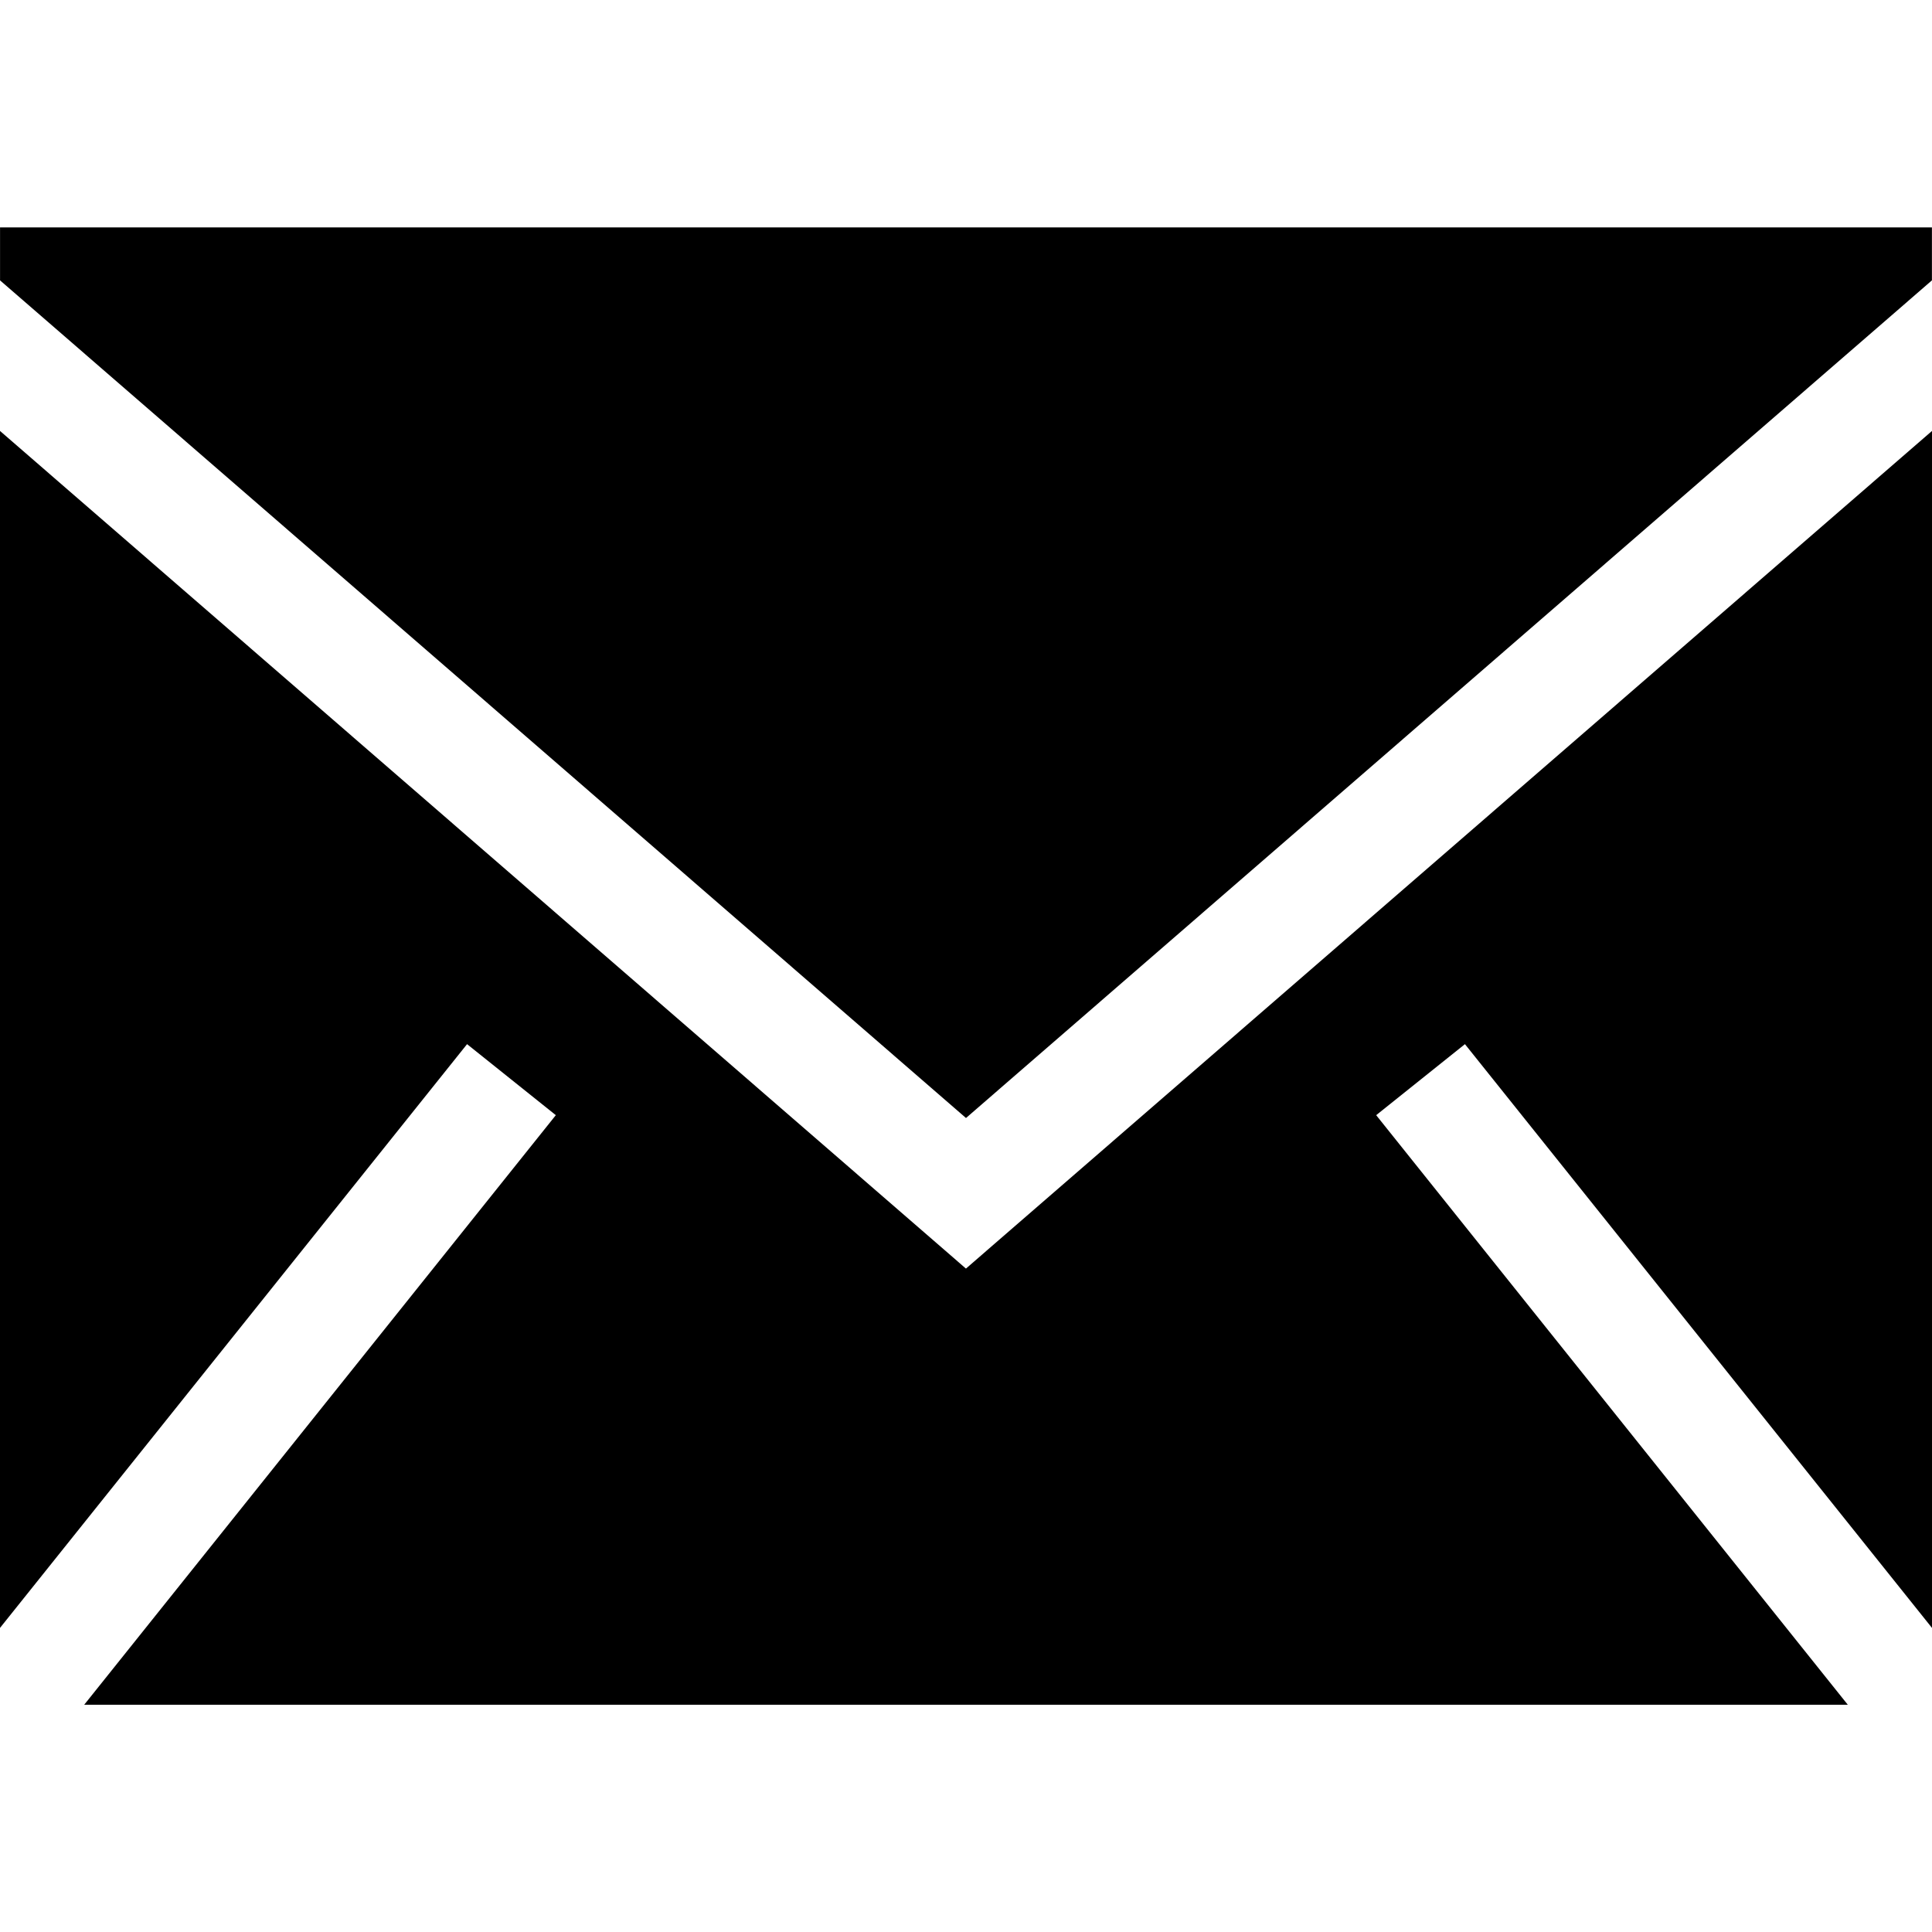
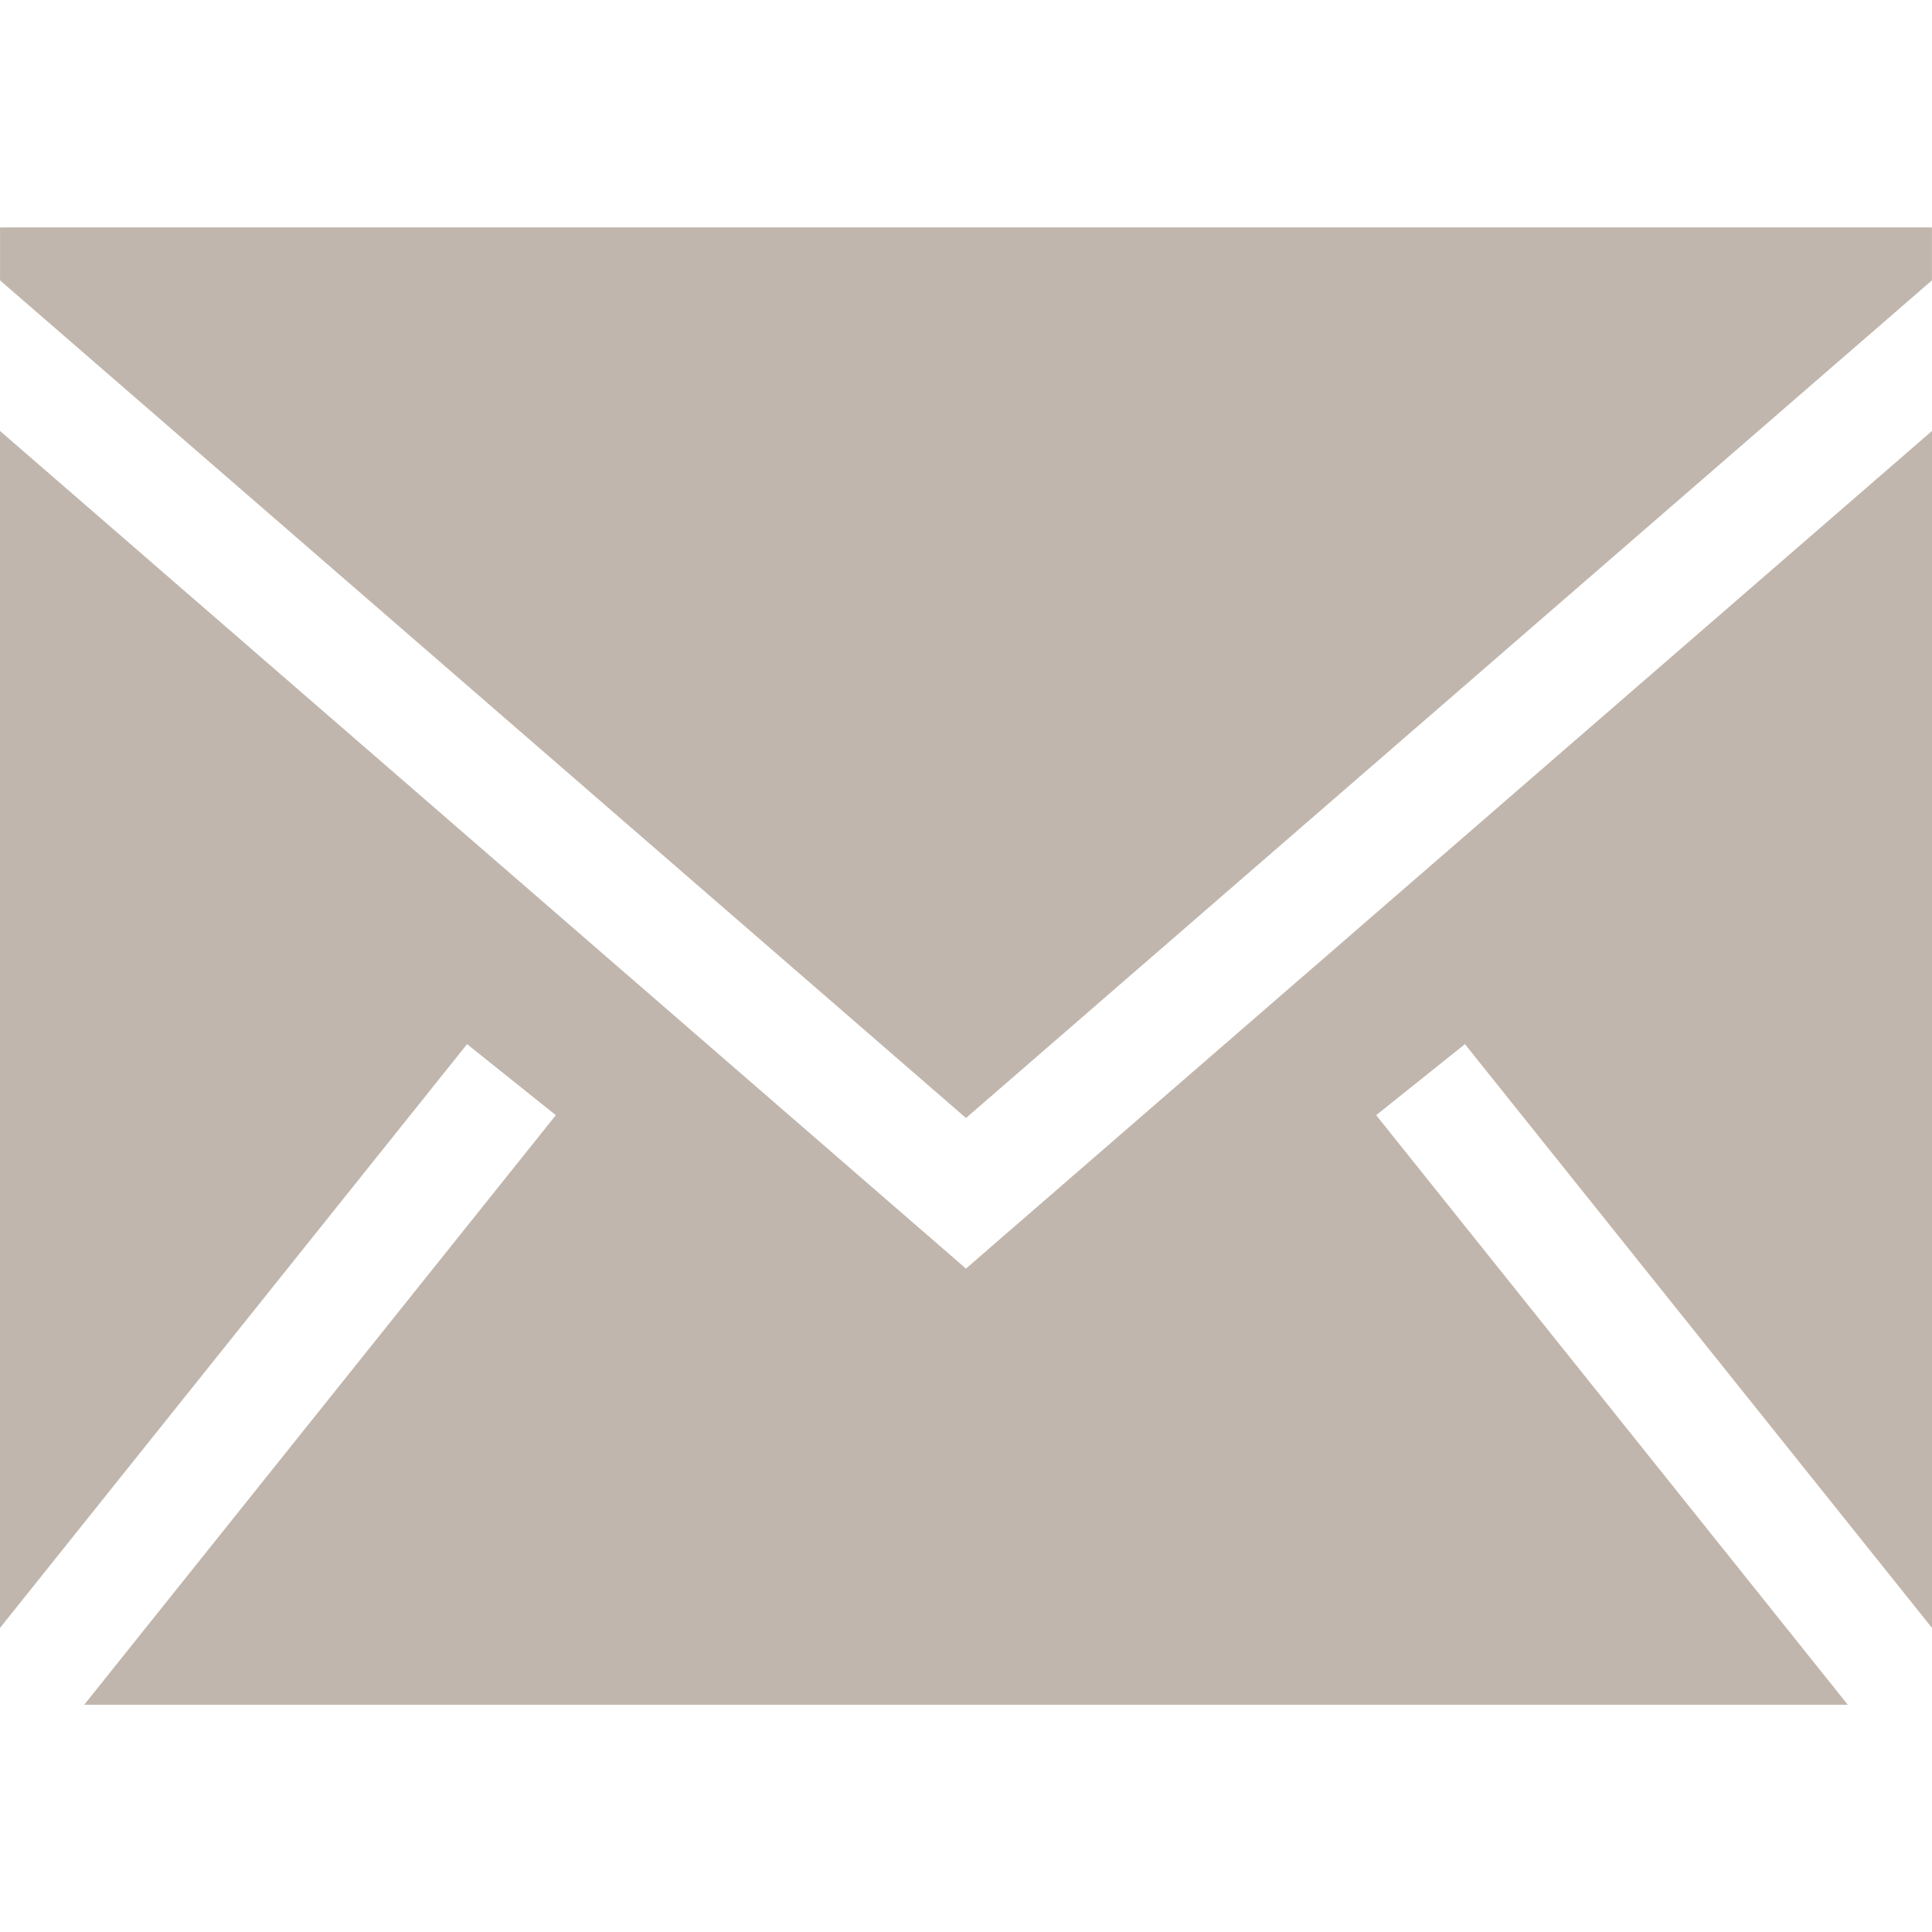
- <svg xmlns="http://www.w3.org/2000/svg" fill="#000000" width="800px" height="800px" viewBox="0 0 1920 1920">
+ <svg xmlns="http://www.w3.org/2000/svg" fill="#C1B6AD" width="800px" height="800px" viewBox="0 0 1920 1920">
  <path d="M1920 428.266v1189.54l-464.16-580.146-88.203 70.585 468.679 585.904H83.684l468.679-585.904-88.202-70.585L0 1617.805V428.265l959.944 832.441L1920 428.266ZM1919.932 226v52.627l-959.943 832.44L.045 278.628V226h1919.887Z" fill-rule="evenodd" />
</svg>
